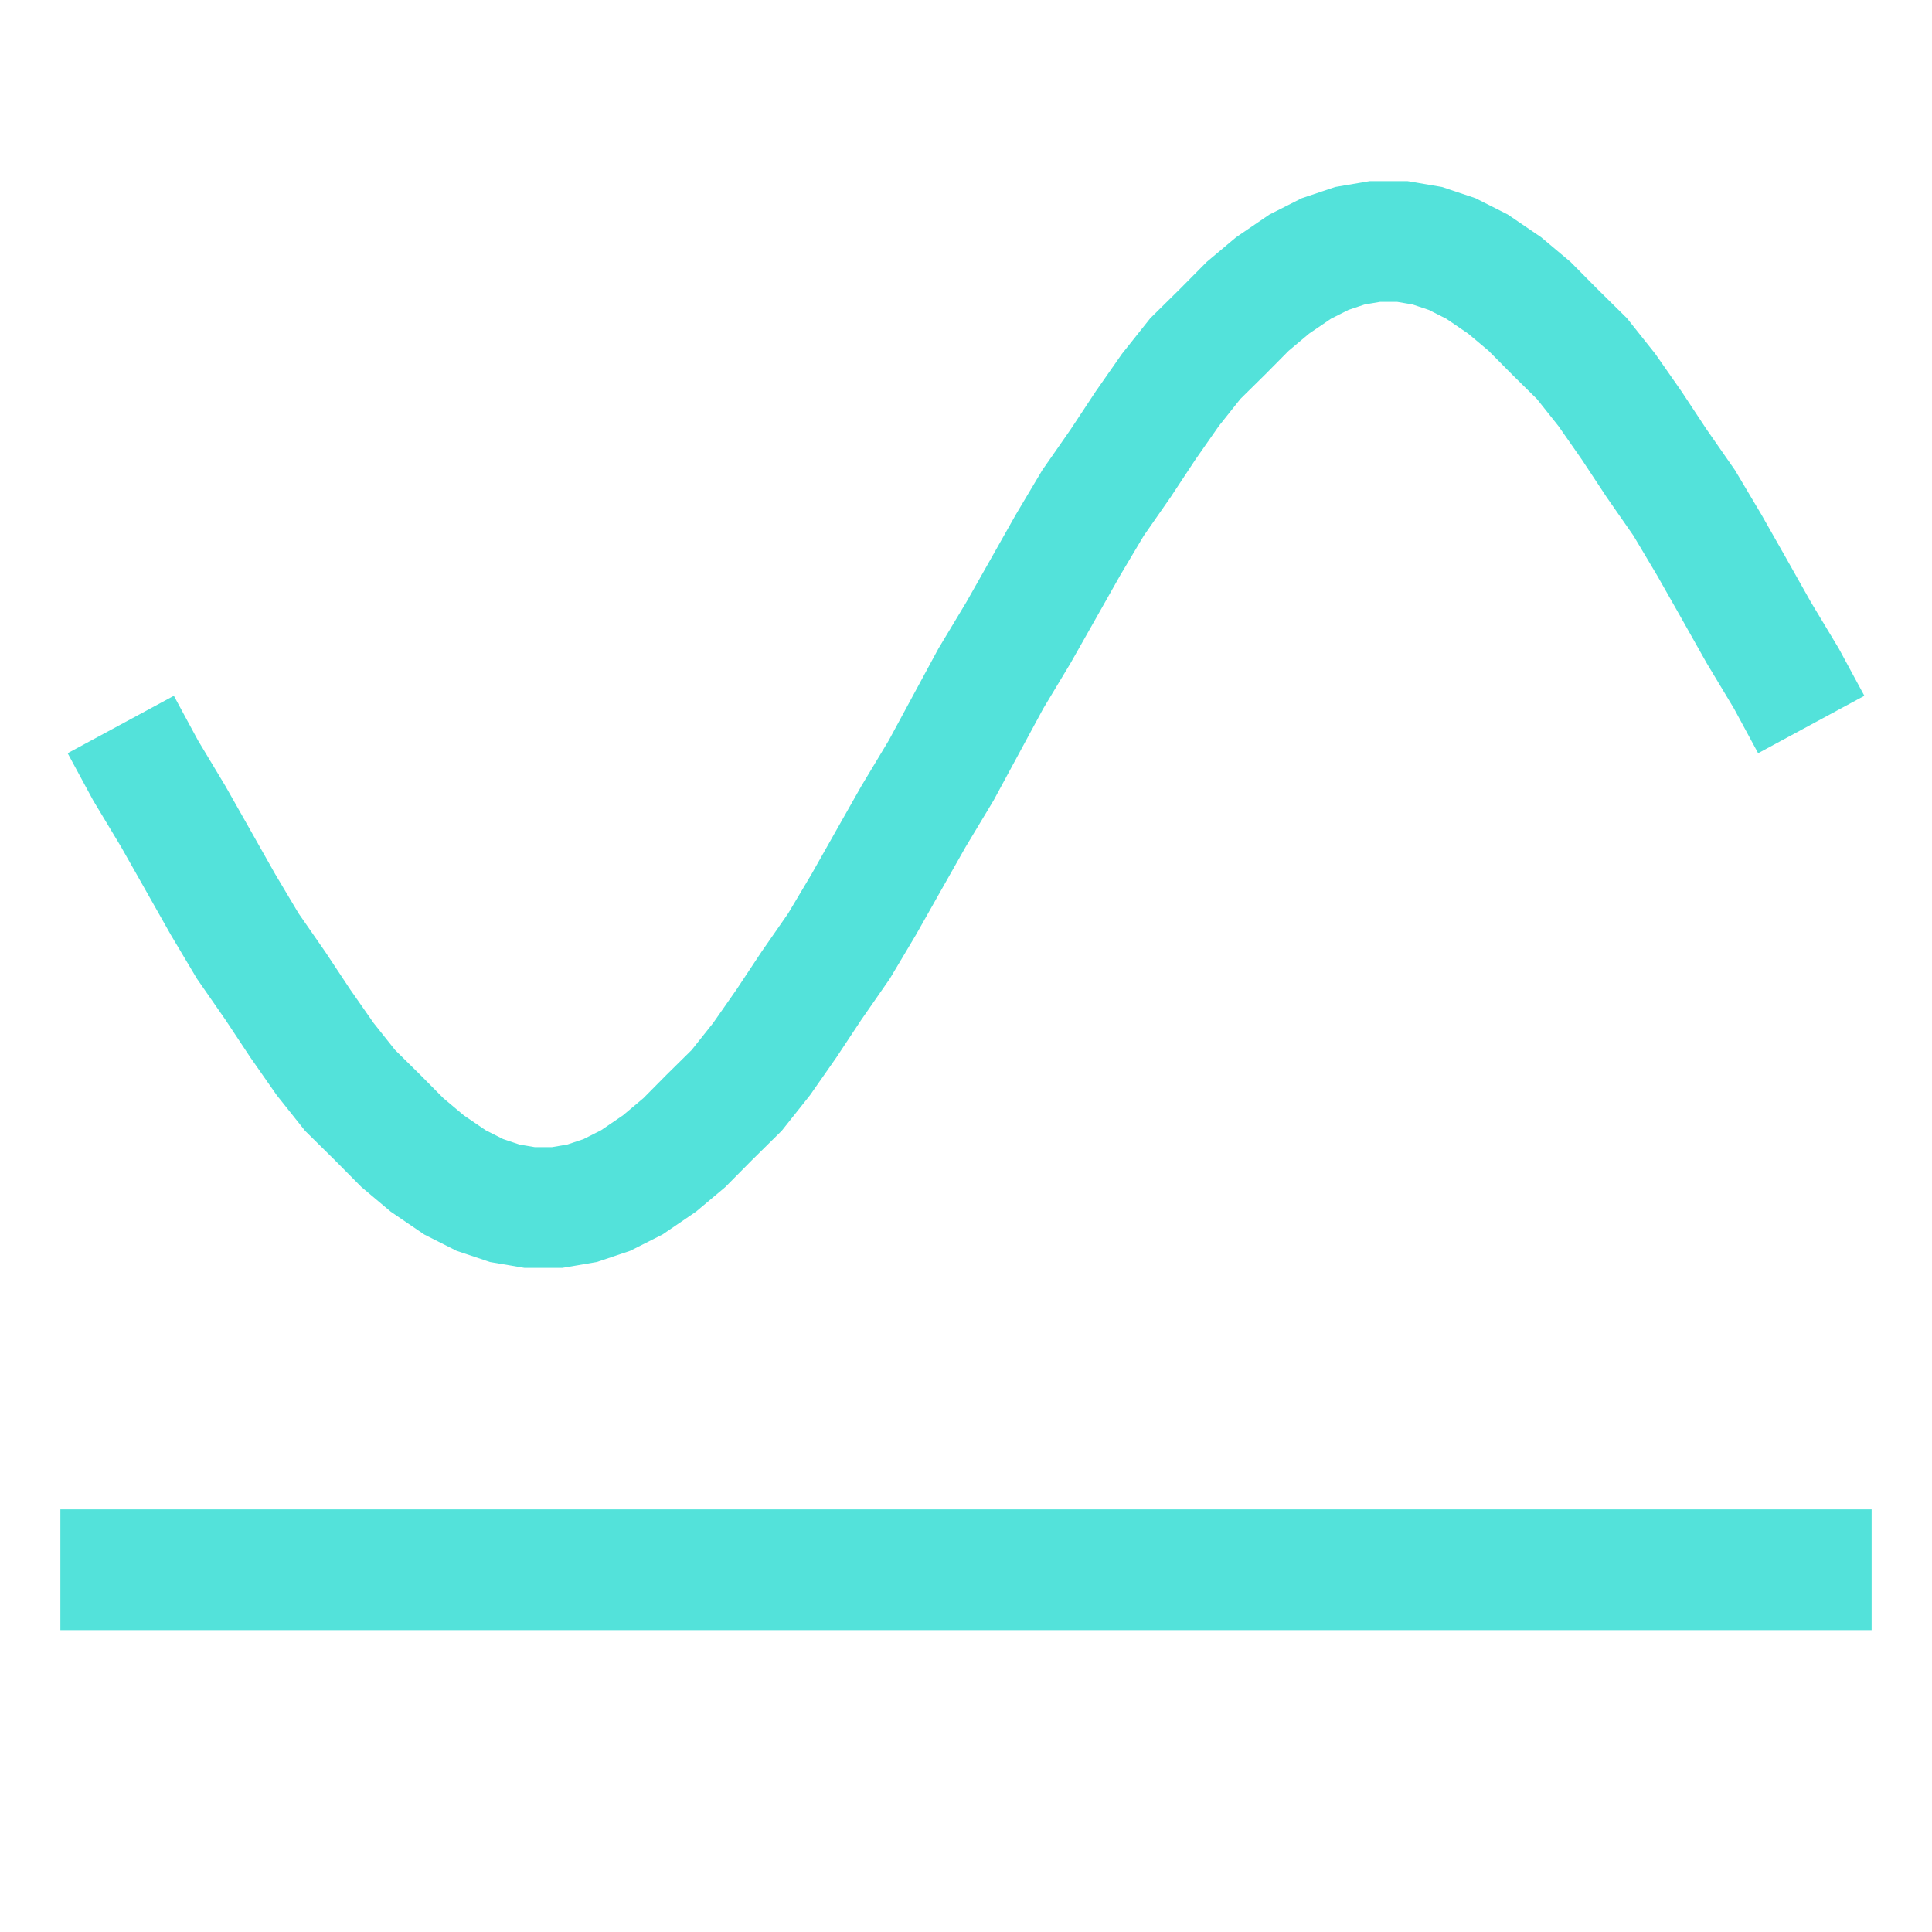
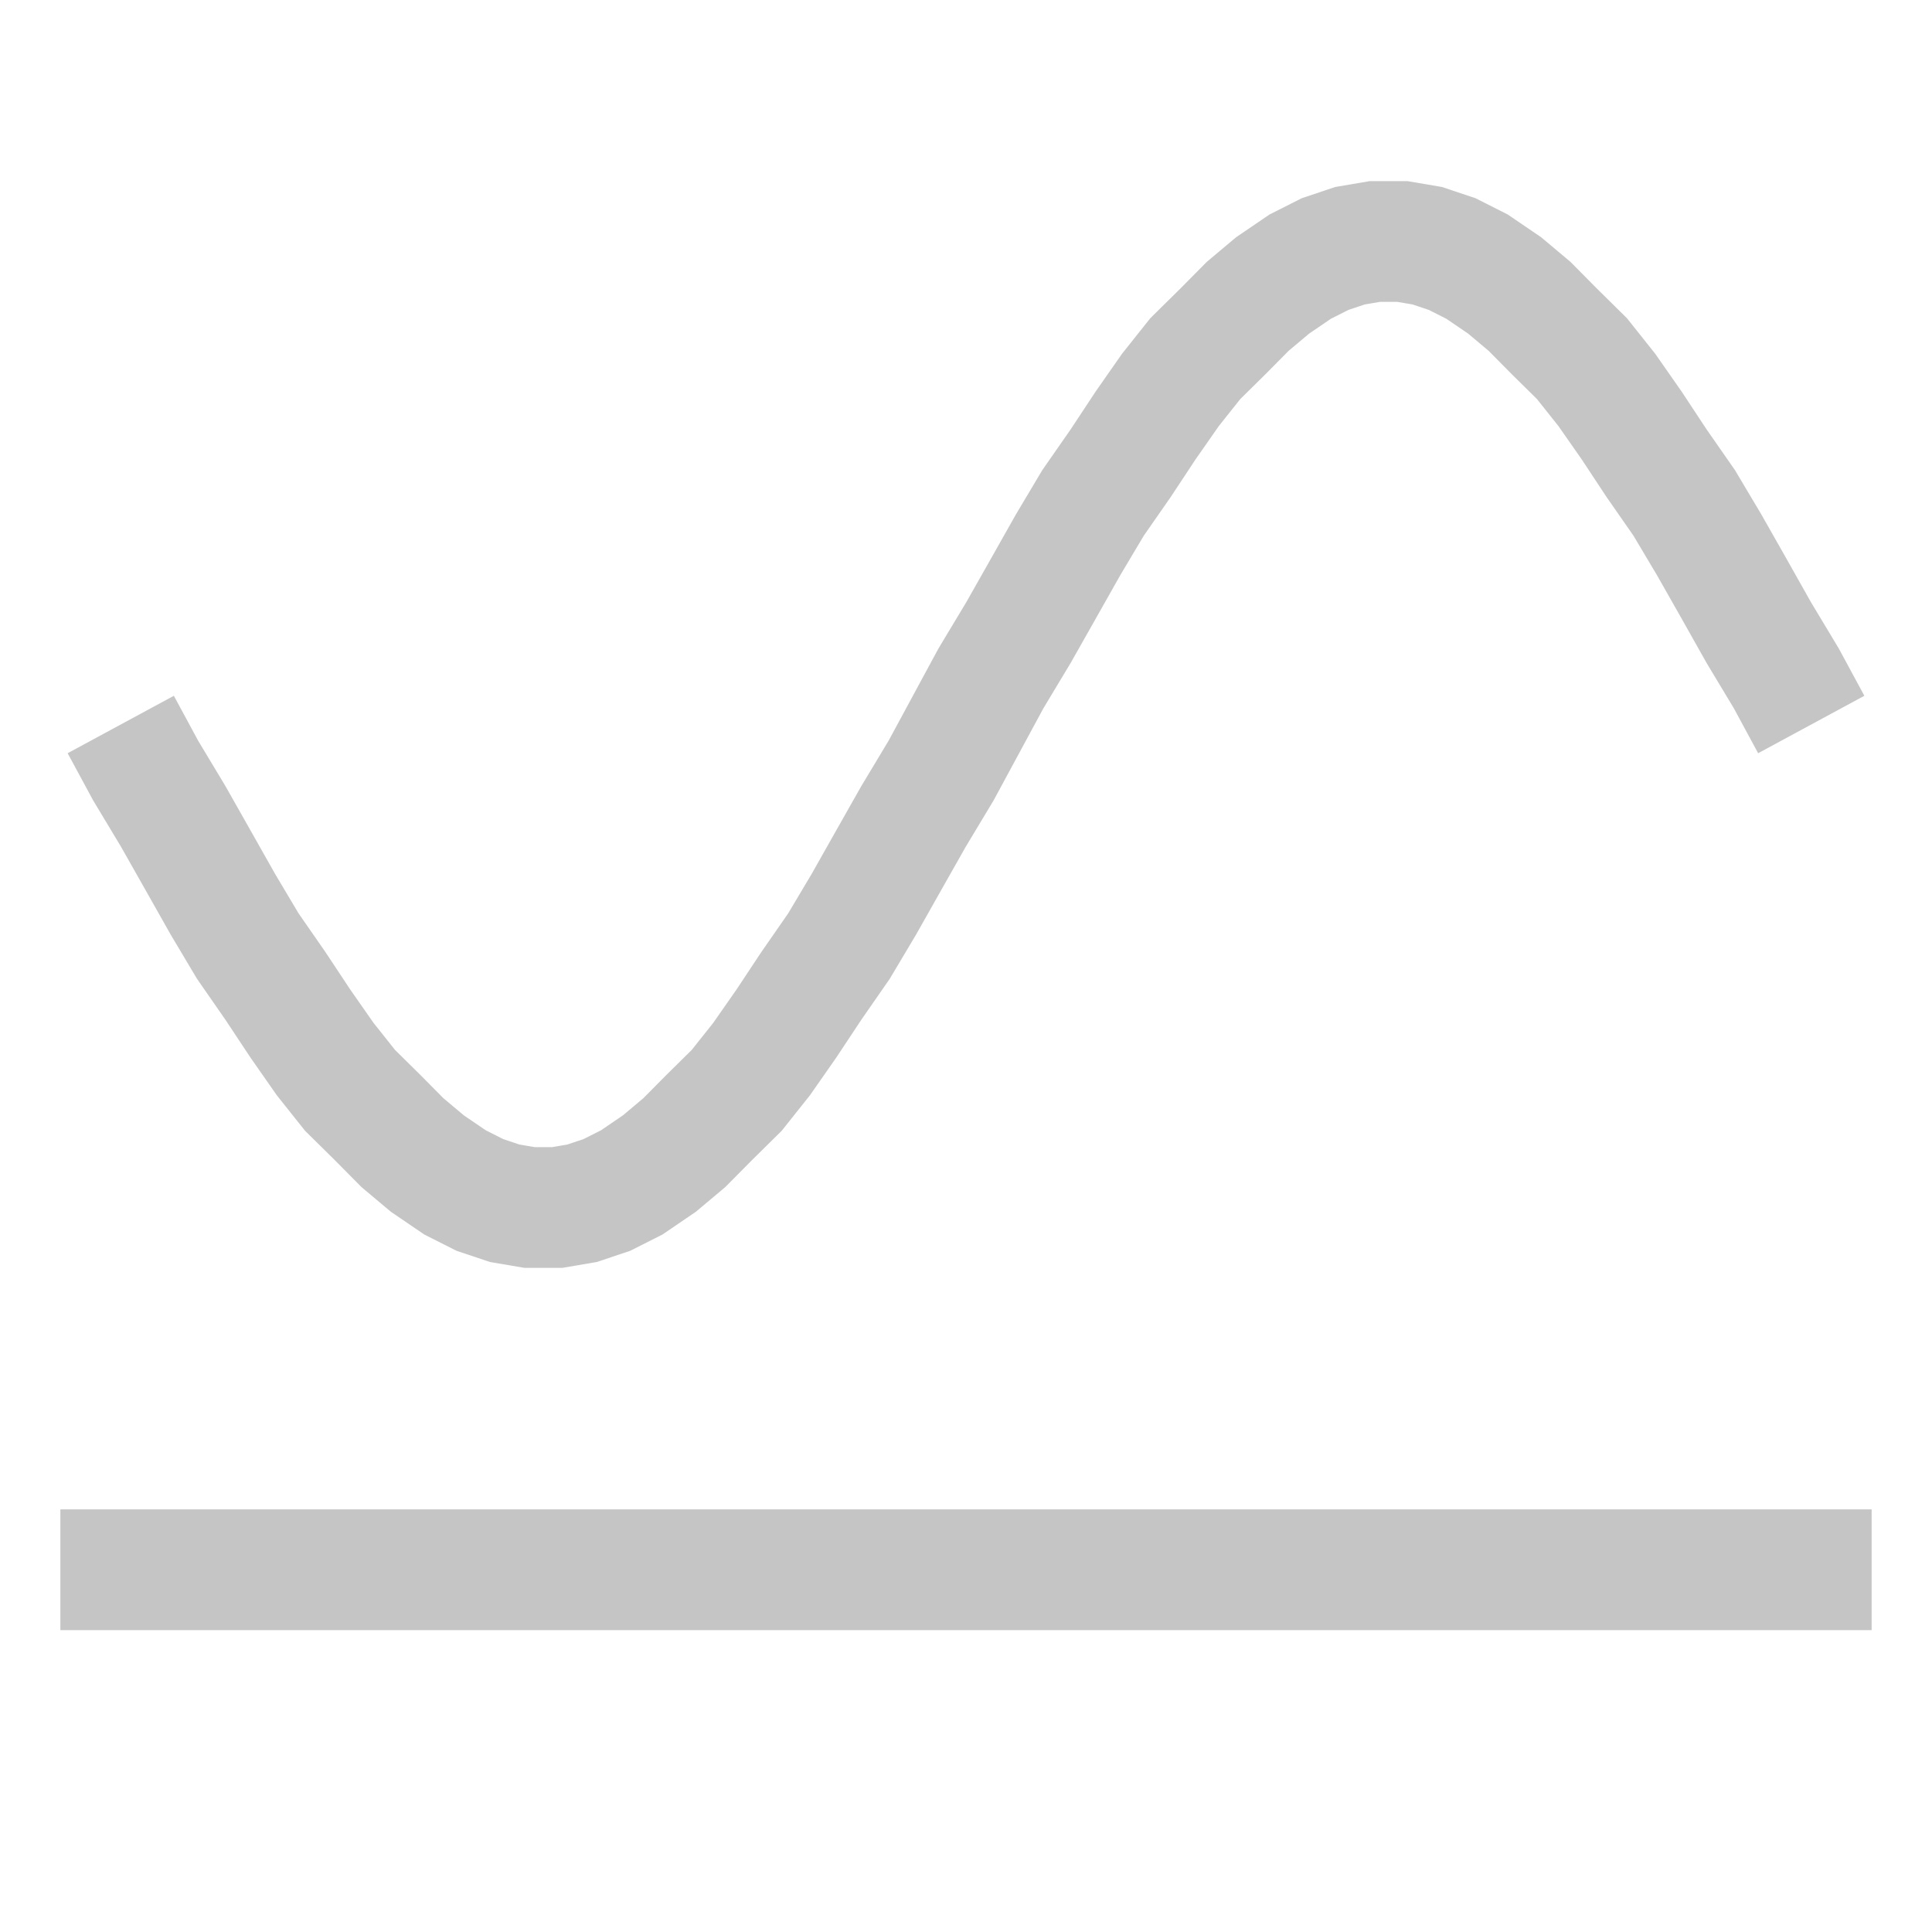
<svg xmlns="http://www.w3.org/2000/svg" width="16" height="16" viewBox="0 0 16 16" fill="none">
-   <path d="M15.5 13L0.5 13" stroke="#53E2DA" />
-   <path d="M1 6L1.206 6.381L1.435 6.762L1.641 7.126L1.846 7.489L2.052 7.835L2.281 8.165L2.487 8.476L2.693 8.771L2.899 9.03L3.127 9.255L3.333 9.463L3.539 9.636L3.768 9.792L3.974 9.896L4.18 9.965L4.386 10H4.614L4.82 9.965L5.026 9.896L5.232 9.792L5.461 9.636L5.667 9.463L5.873 9.255L6.101 9.03L6.307 8.771L6.513 8.476L6.719 8.165L6.948 7.835L7.154 7.489L7.359 7.126L7.565 6.762L7.794 6.381L8 6L8.206 5.619L8.435 5.238L8.641 4.874L8.846 4.511L9.052 4.165L9.281 3.836L9.487 3.524L9.693 3.229L9.899 2.97L10.127 2.745L10.333 2.537L10.539 2.364L10.768 2.208L10.974 2.104L11.18 2.035L11.386 2H11.614L11.82 2.035L12.026 2.104L12.232 2.208L12.461 2.364L12.667 2.537L12.873 2.745L13.101 2.97L13.307 3.229L13.513 3.524L13.719 3.836L13.948 4.165L14.154 4.511L14.36 4.874L14.565 5.238L14.794 5.619L15 6" stroke="#53E2DA" />
+   <path d="M15.5 13L0.5 13" stroke="#C5C5C5" />
+   <path d="M1 6L1.206 6.381L1.435 6.762L1.641 7.126L1.846 7.489L2.052 7.835L2.281 8.165L2.487 8.476L2.693 8.771L2.899 9.03L3.127 9.255L3.333 9.463L3.539 9.636L3.768 9.792L3.974 9.896L4.18 9.965L4.386 10H4.614L4.82 9.965L5.026 9.896L5.232 9.792L5.461 9.636L5.667 9.463L5.873 9.255L6.101 9.03L6.307 8.771L6.513 8.476L6.719 8.165L6.948 7.835L7.154 7.489L7.359 7.126L7.565 6.762L7.794 6.381L8 6L8.206 5.619L8.435 5.238L8.641 4.874L8.846 4.511L9.052 4.165L9.281 3.836L9.487 3.524L9.693 3.229L9.899 2.97L10.127 2.745L10.333 2.537L10.539 2.364L10.768 2.208L10.974 2.104L11.18 2.035L11.386 2H11.614L11.82 2.035L12.026 2.104L12.232 2.208L12.461 2.364L12.667 2.537L12.873 2.745L13.101 2.97L13.307 3.229L13.513 3.524L13.719 3.836L13.948 4.165L14.154 4.511L14.36 4.874L14.565 5.238L14.794 5.619L15 6" stroke="#C5C5C5" />
</svg>
